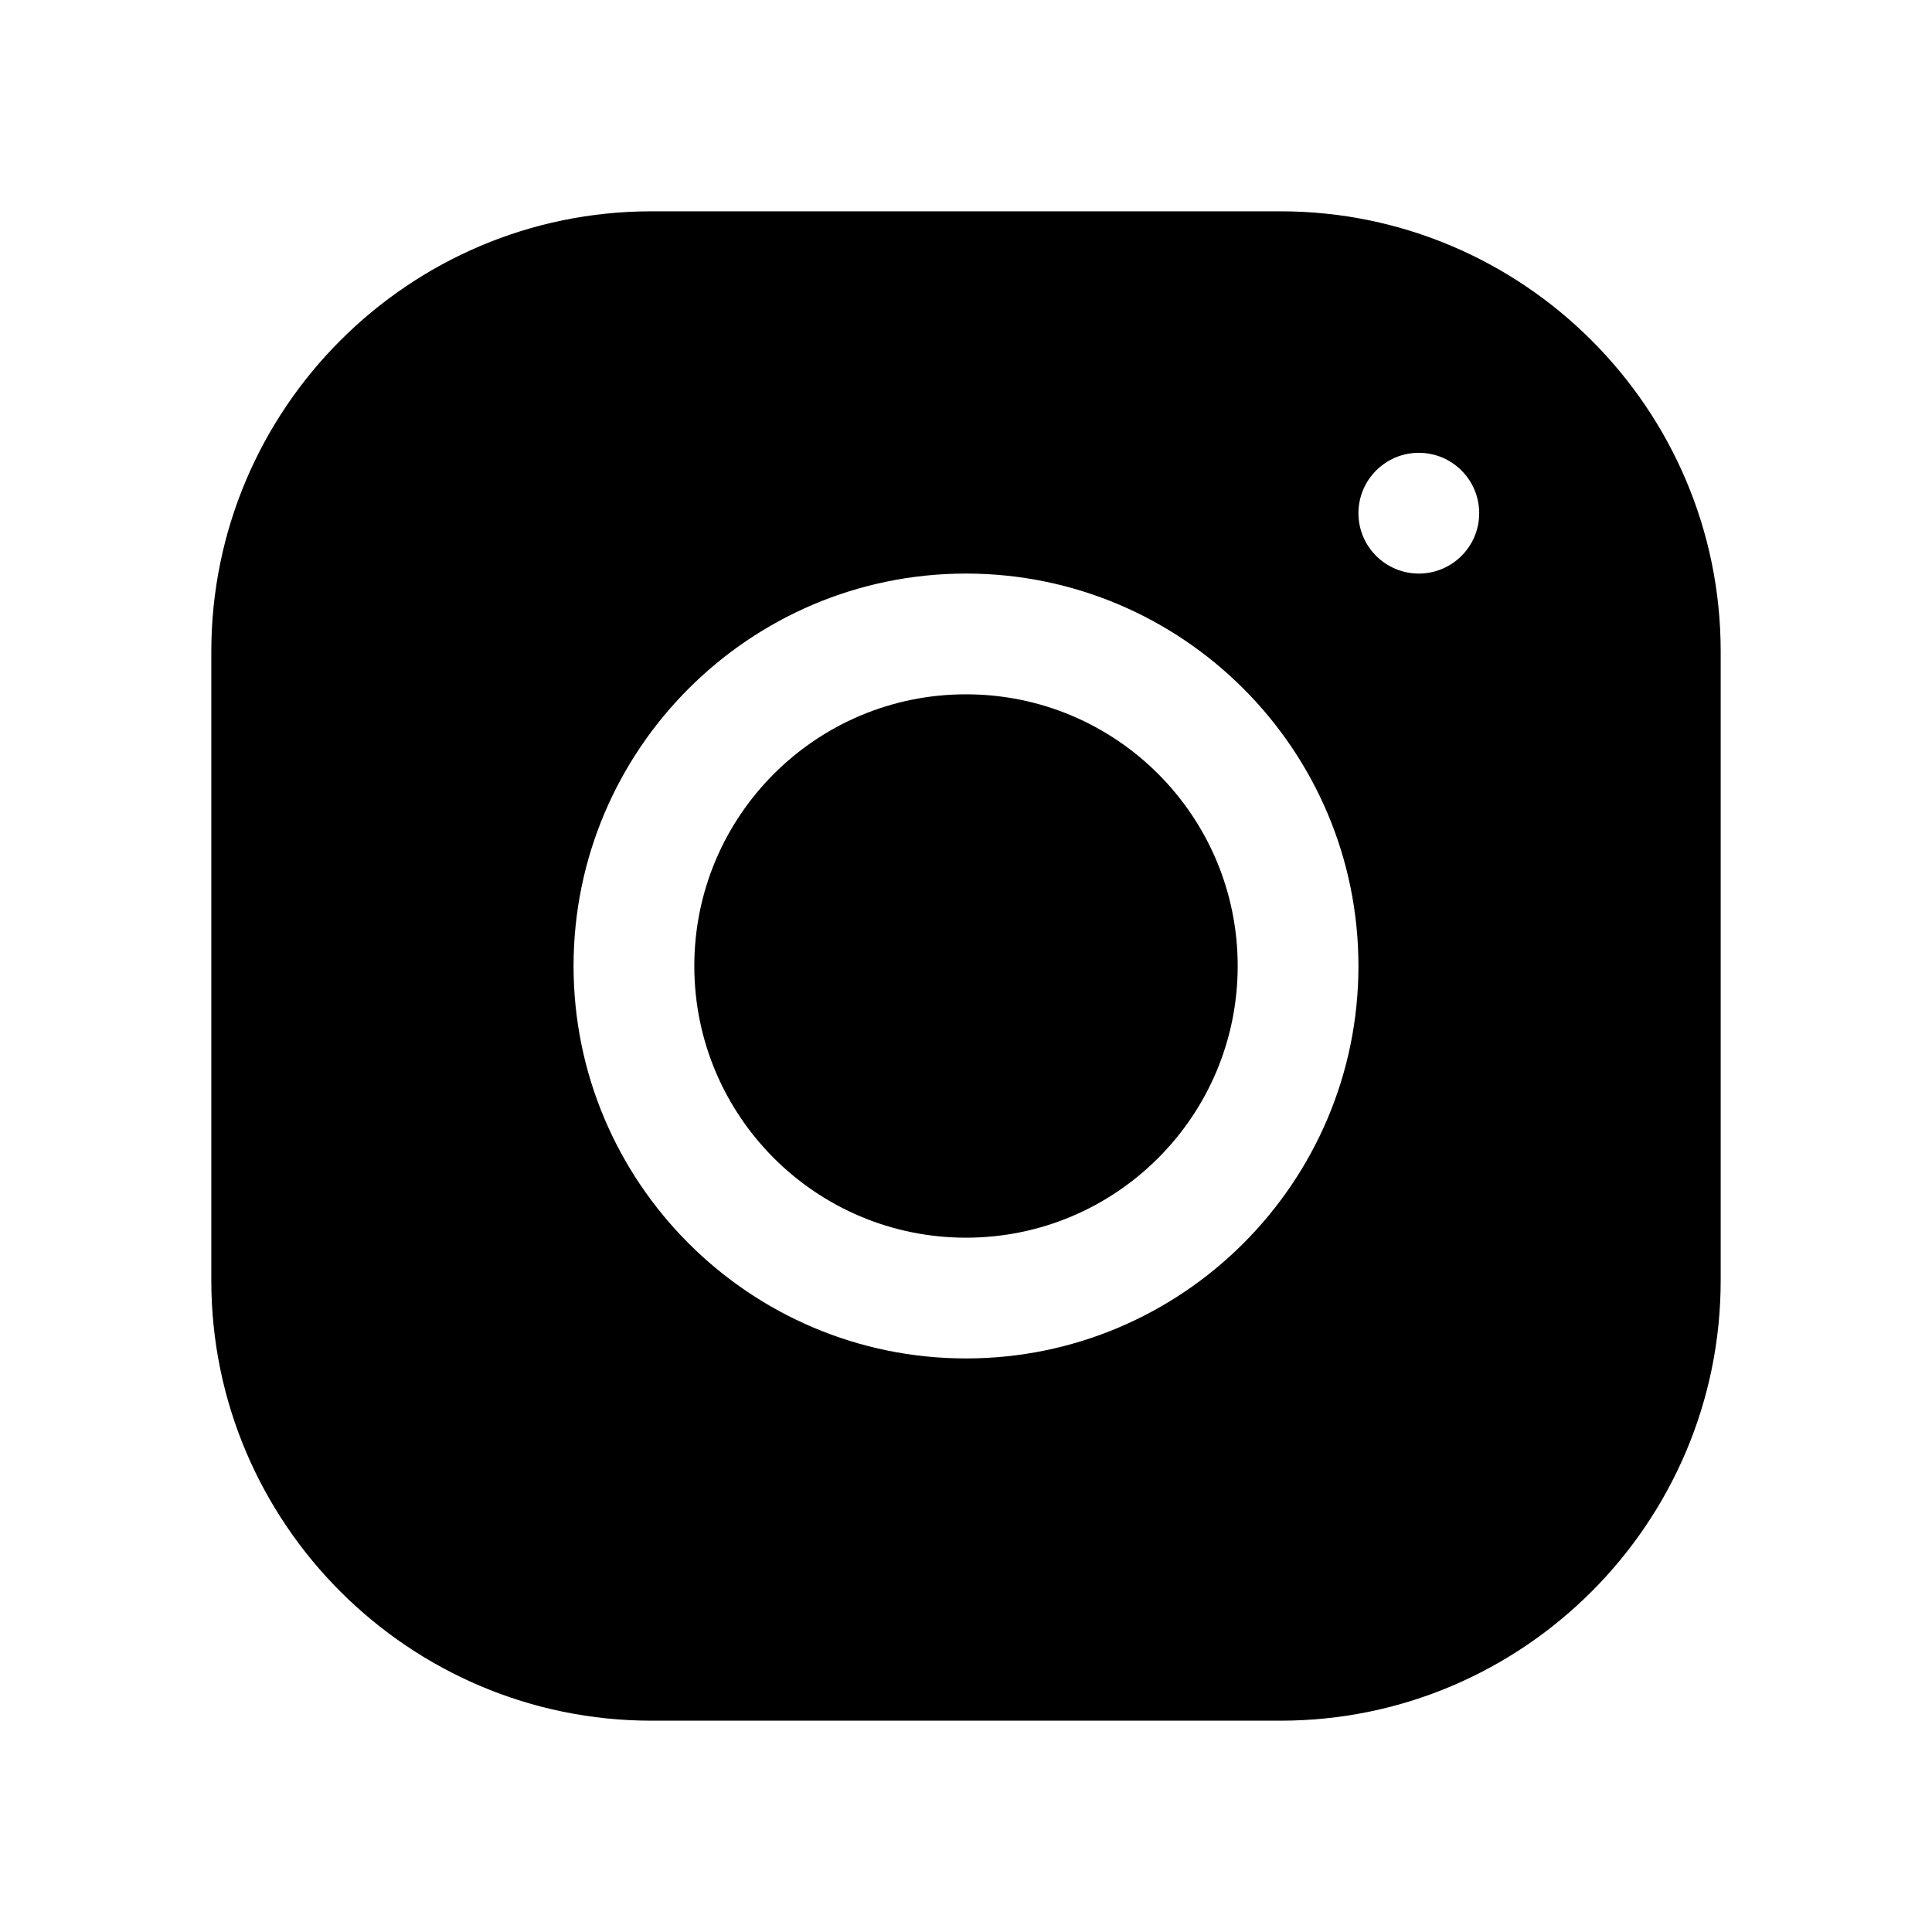
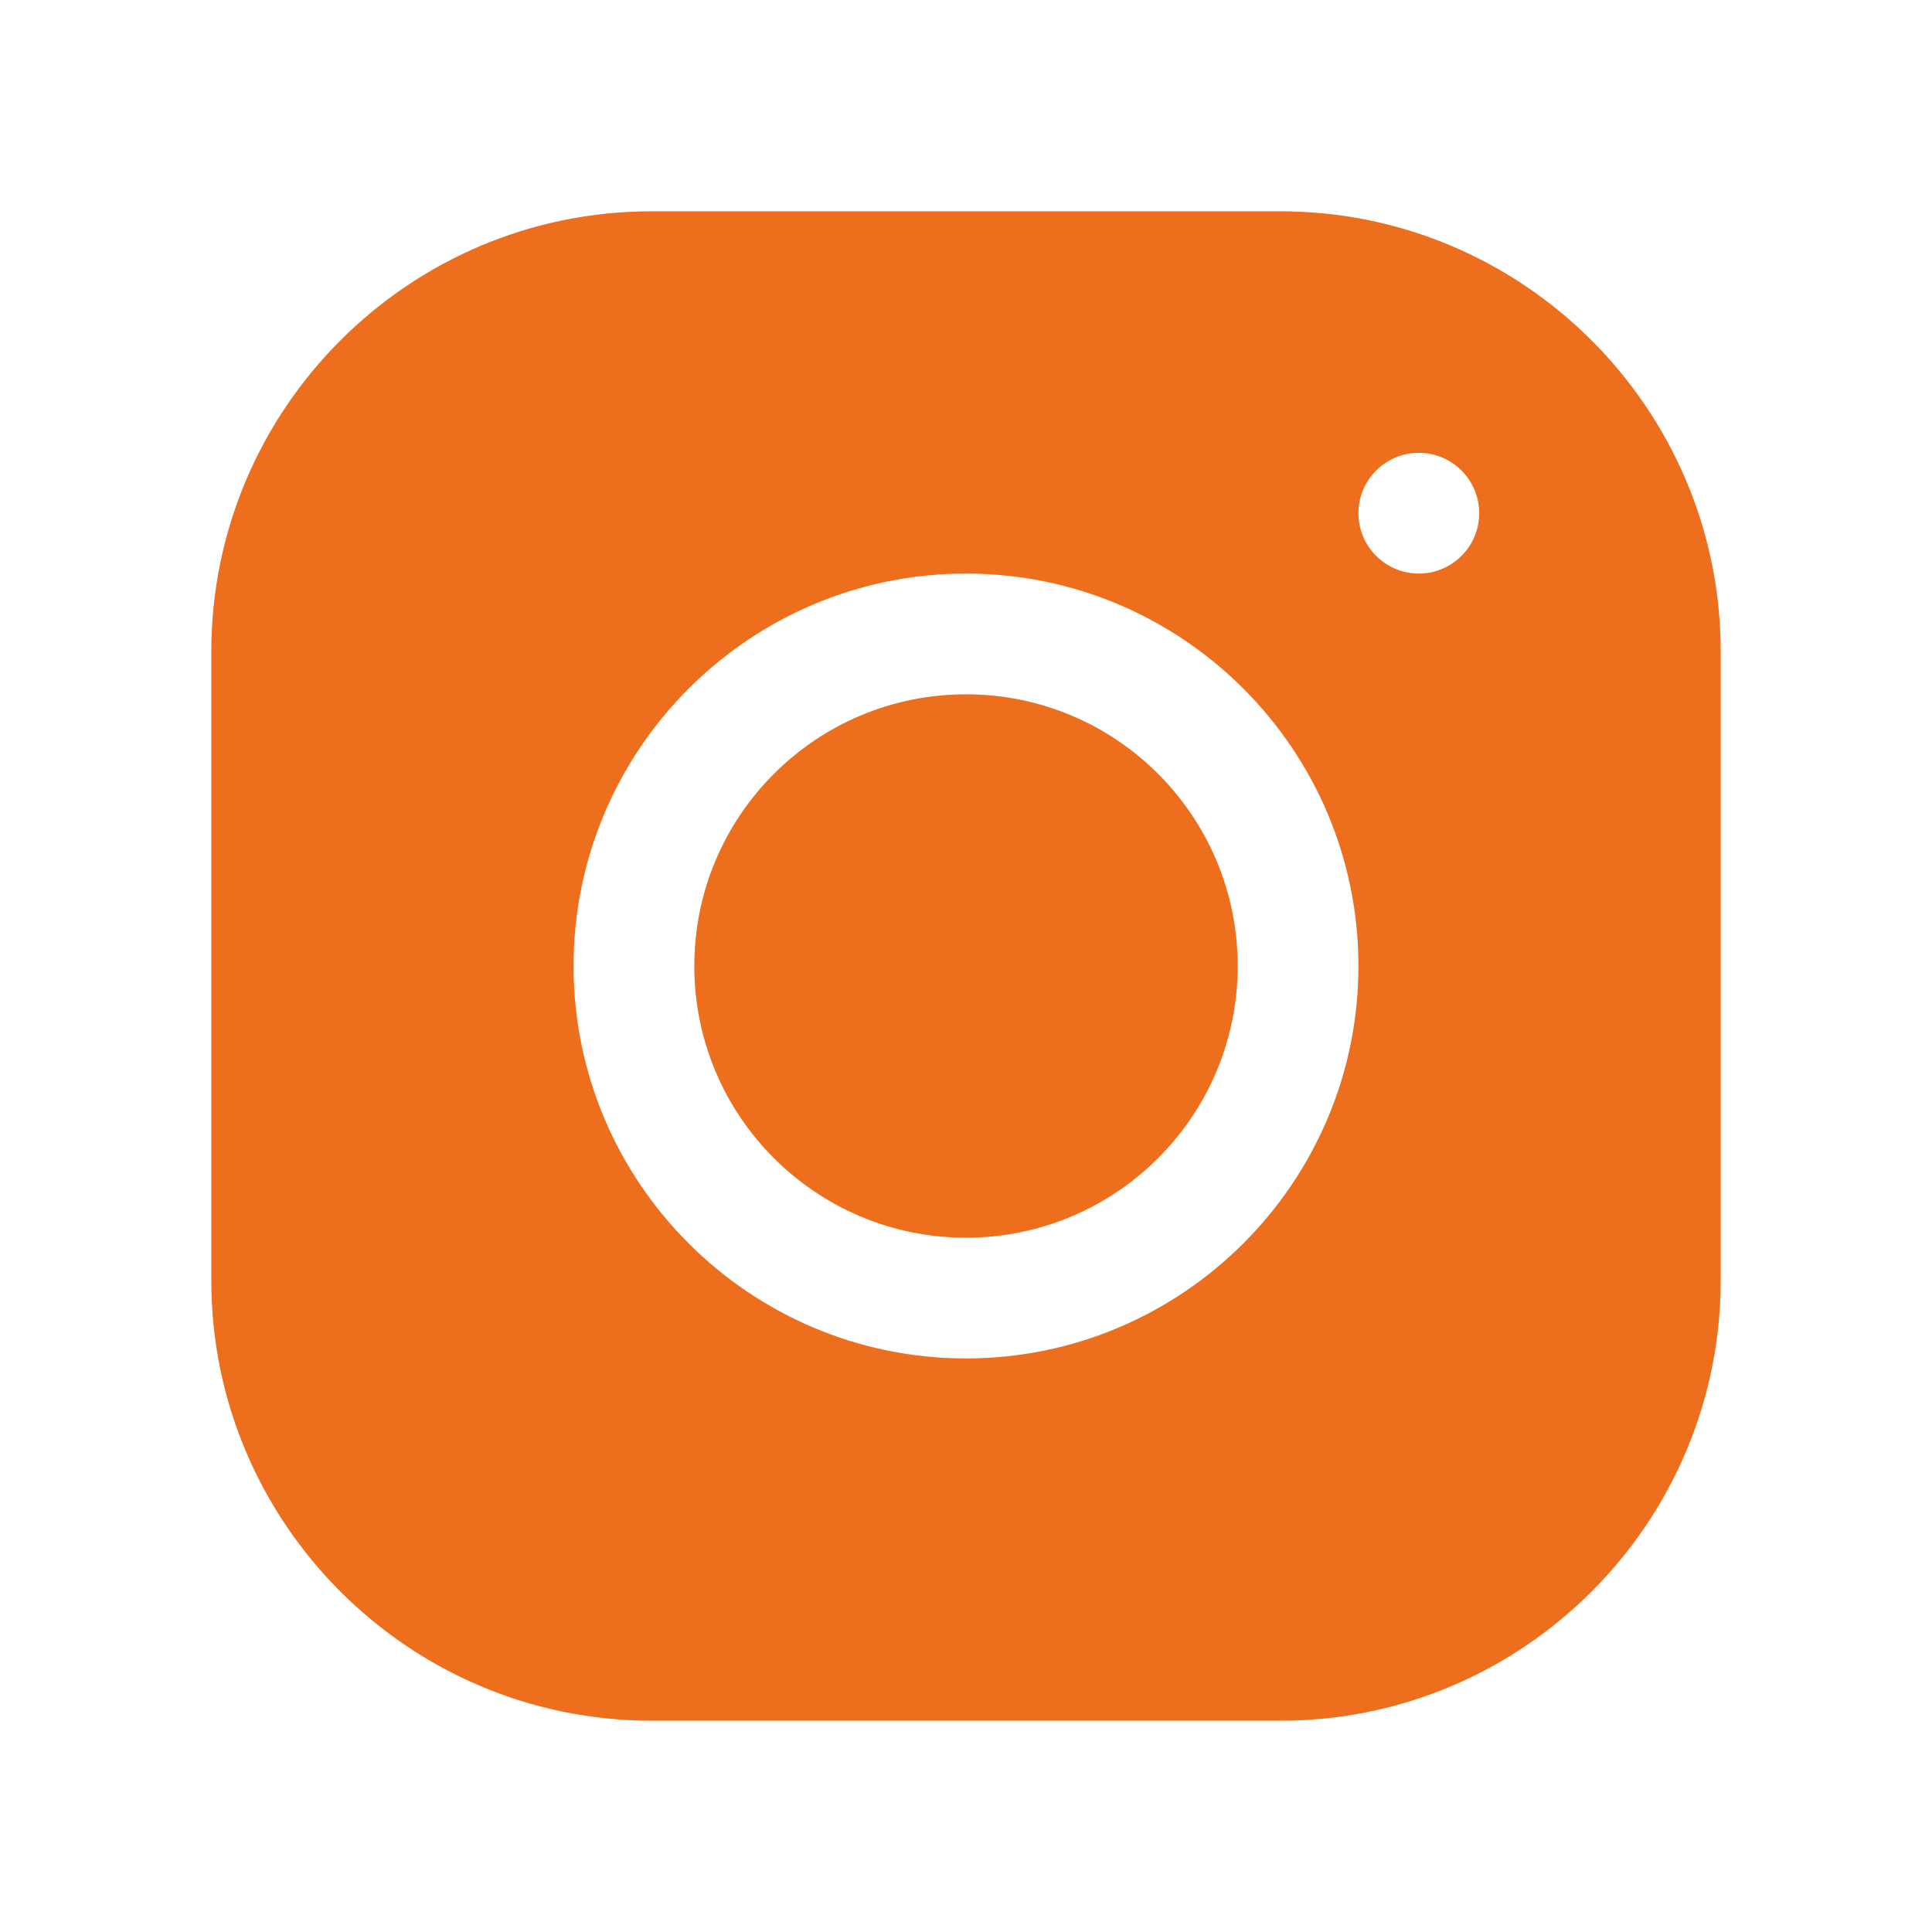
<svg xmlns="http://www.w3.org/2000/svg" viewBox="0 0 64 64" width="64px" height="64px">
-   <path d="M 21.58 7 C 13.541 7 7 13.545 7 21.586 L 7 42.418 C 7 50.458 13.545 57 21.586 57 L 42.418 57 C 50.458 57 57 50.455 57 42.414 L 57 21.58 C 57 13.541 50.455 7 42.414 7 L 21.58 7 z M 47 15 C 48.104 15 49 15.896 49 17 C 49 18.104 48.104 19 47 19 C 45.896 19 45 18.104 45 17 C 45 15.896 45.896 15 47 15 z M 32 19 C 39.17 19 45 24.83 45 32 C 45 39.17 39.169 45 32 45 C 24.83 45 19 39.169 19 32 C 19 24.831 24.83 19 32 19 z M 32 23 C 27.029 23 23 27.029 23 32 C 23 36.971 27.029 41 32 41 C 36.971 41 41 36.971 41 32 C 41 27.029 36.971 23 32 23 z" />
+   <path style="fill:#ED6E1C;" d="M 21.58 7 C 13.541 7 7 13.545 7 21.586 L 7 42.418 C 7 50.458 13.545 57 21.586 57 L 42.418 57 C 50.458 57 57 50.455 57 42.414 L 57 21.58 C 57 13.541 50.455 7 42.414 7 L 21.58 7 z M 47 15 C 48.104 15 49 15.896 49 17 C 49 18.104 48.104 19 47 19 C 45.896 19 45 18.104 45 17 C 45 15.896 45.896 15 47 15 z M 32 19 C 39.17 19 45 24.83 45 32 C 45 39.17 39.169 45 32 45 C 24.83 45 19 39.169 19 32 C 19 24.831 24.83 19 32 19 z M 32 23 C 27.029 23 23 27.029 23 32 C 23 36.971 27.029 41 32 41 C 36.971 41 41 36.971 41 32 C 41 27.029 36.971 23 32 23 z" />
</svg>
